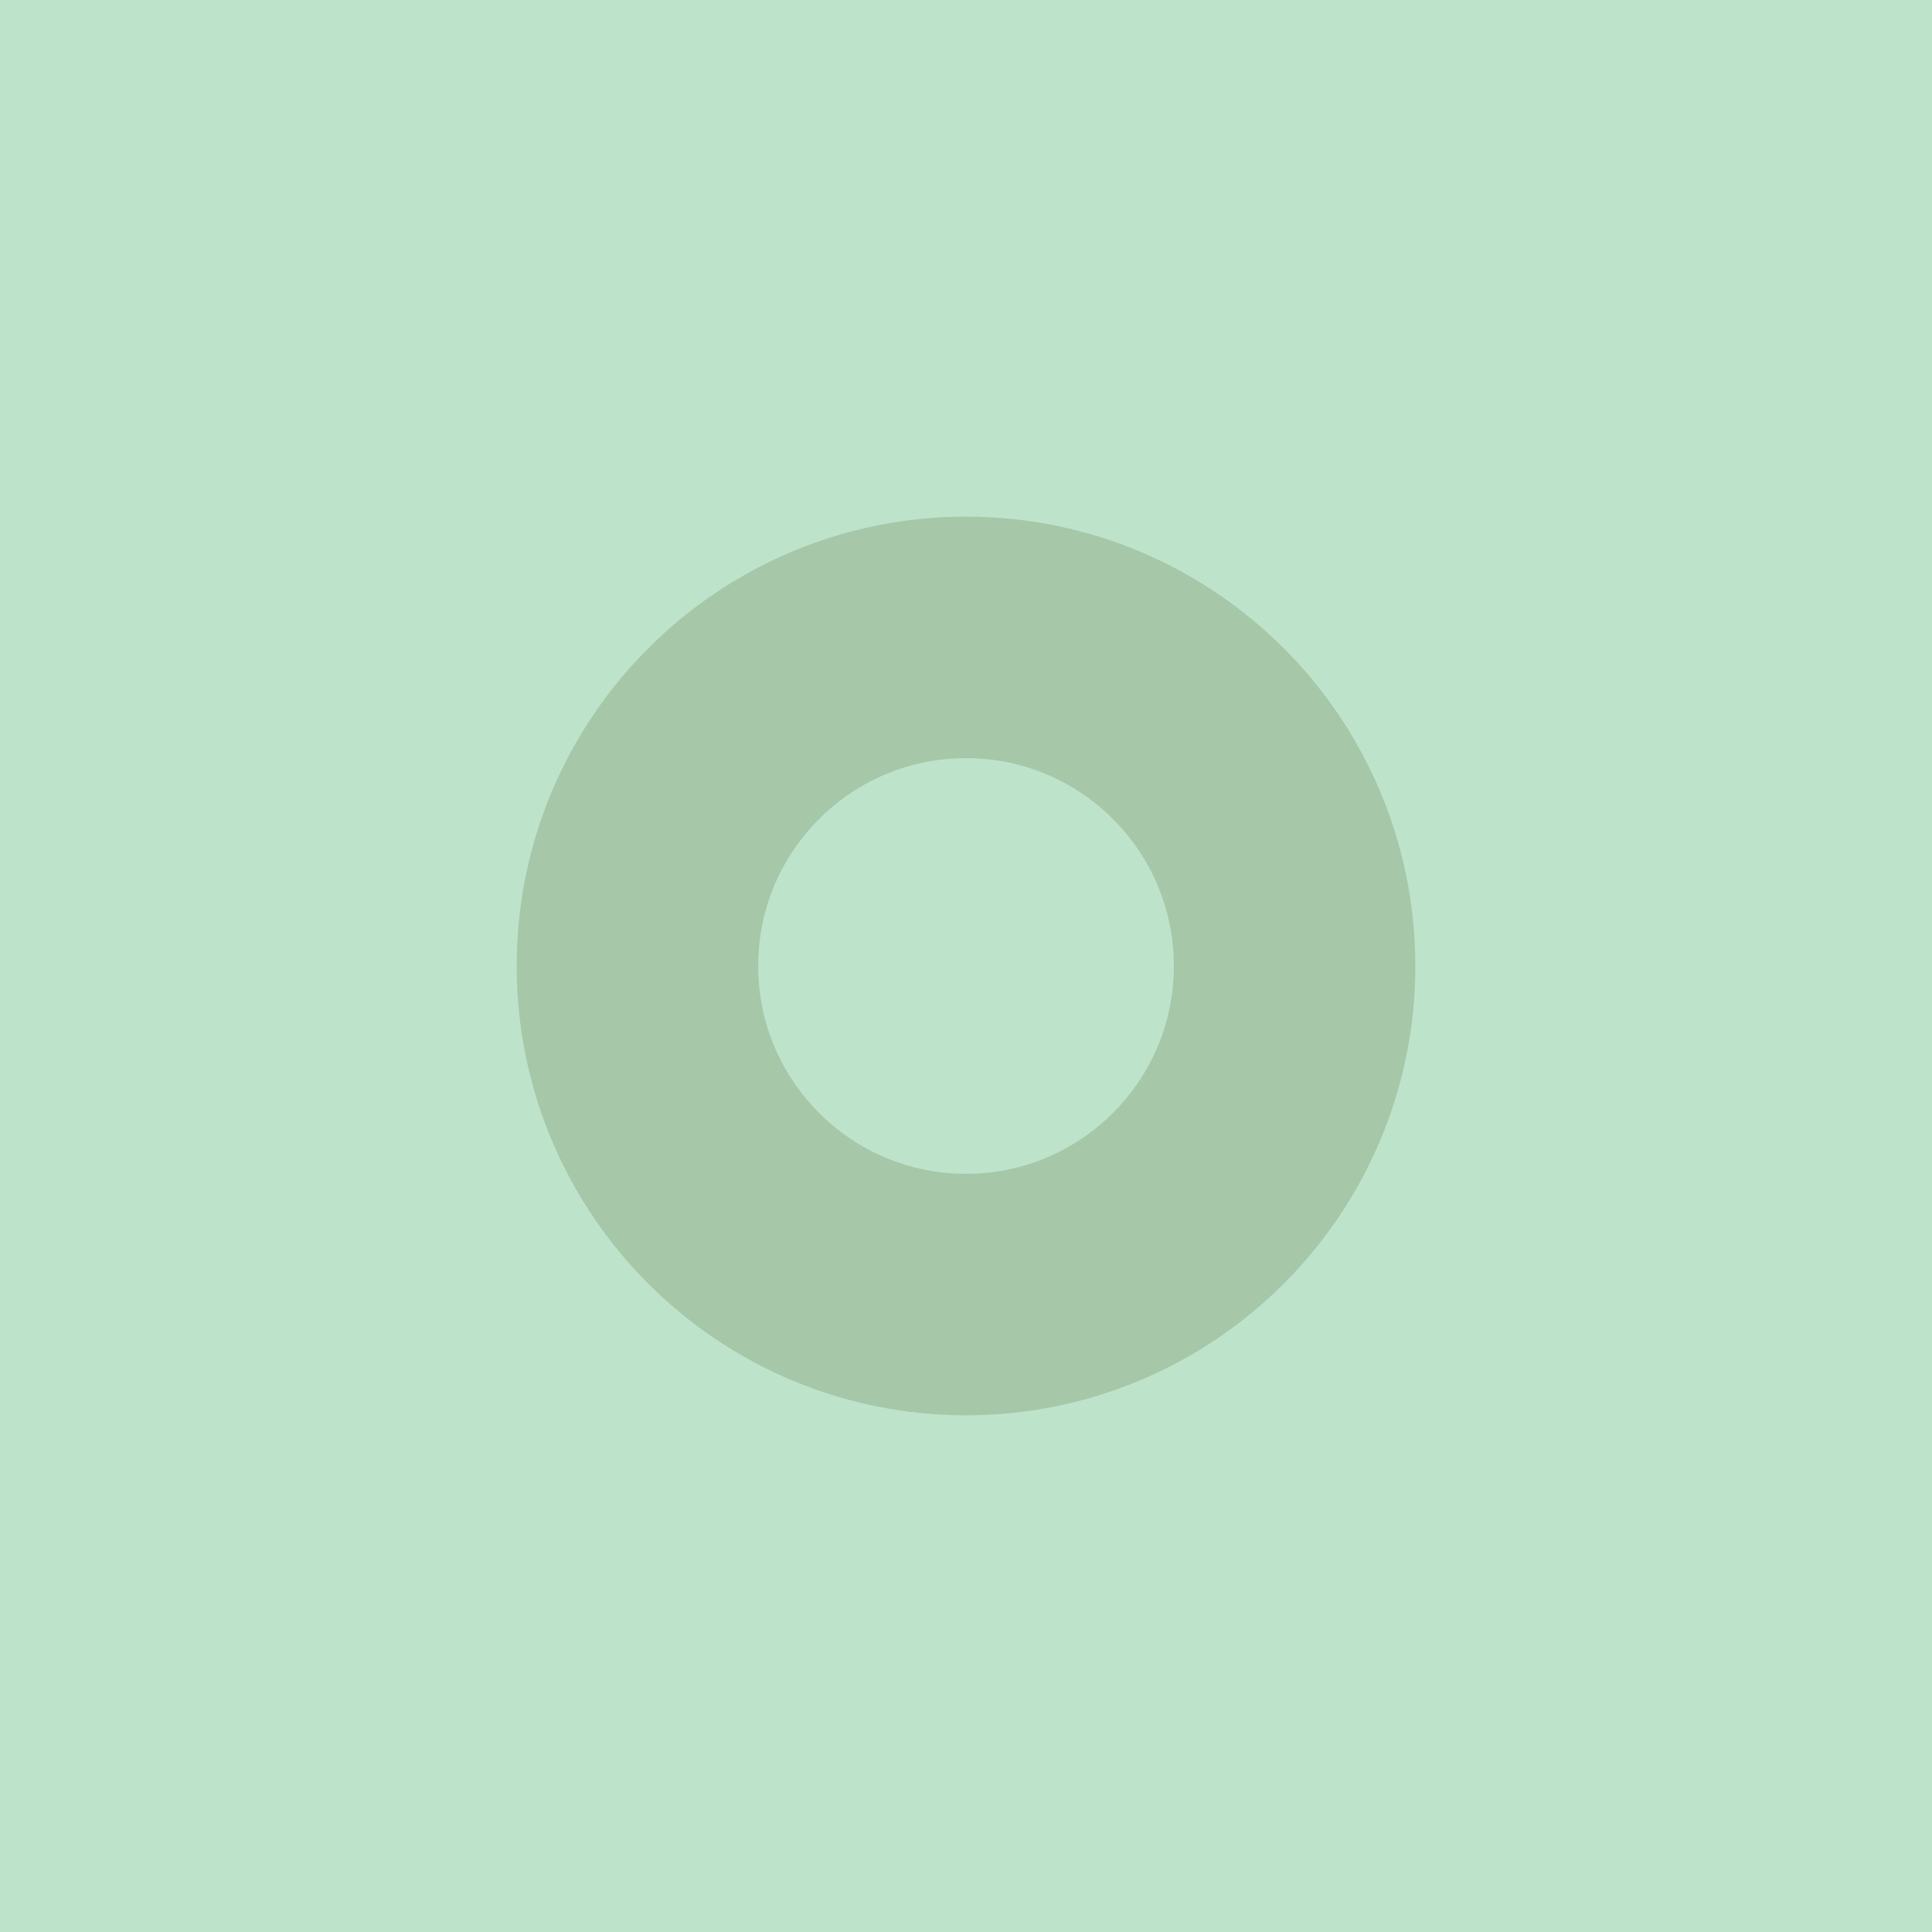
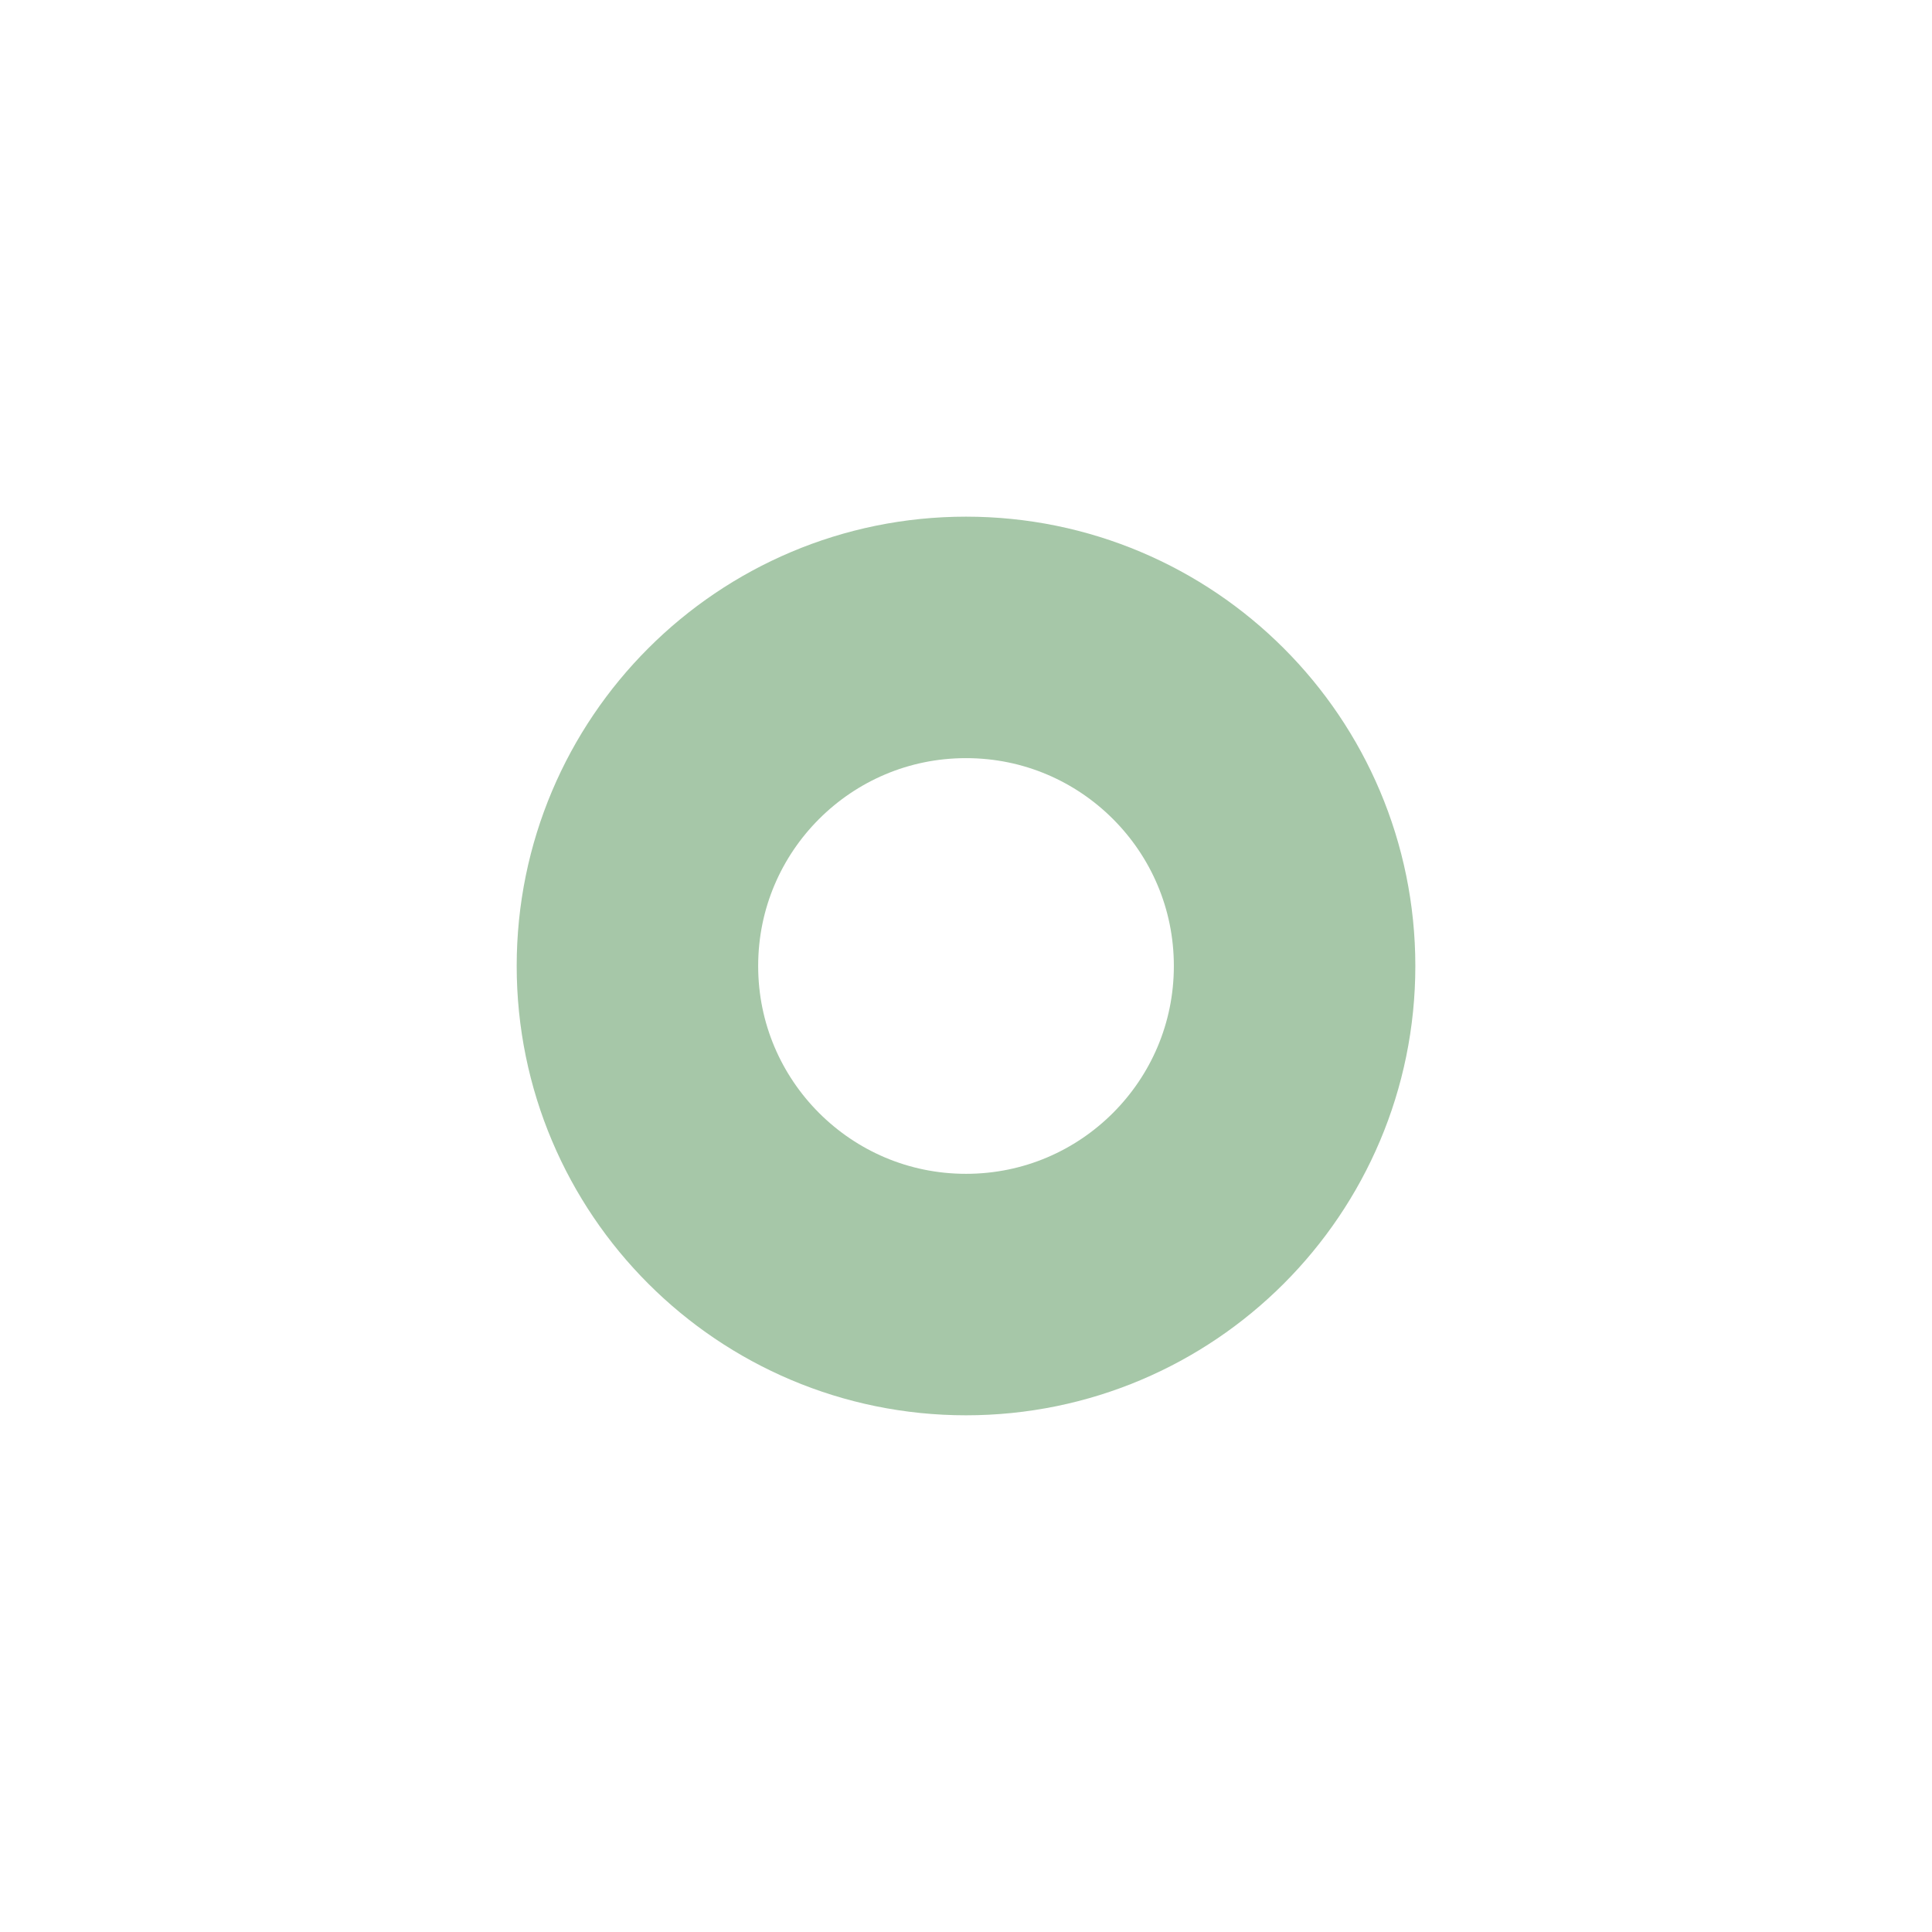
<svg xmlns="http://www.w3.org/2000/svg" width="8" height="8" id="svg2" version="1.1">
  <defs id="defs14" />
-   <rect style="fill:#bde3cb;fill-opacity:1;stroke:#000000;stroke-width:0" id="svg_1" x="-0.009" y="-0.009" width="8.018" height="8.018" />
-   <path style="color:#000000;fill:#bde3cb;fill-opacity:1;fill-rule:nonzero;stroke:#a6c7a8;stroke-width:4.134;stroke-linecap:square;stroke-linejoin:miter;stroke-miterlimit:4;stroke-opacity:1;stroke-dasharray:none;stroke-dashoffset:0;marker:none;visibility:visible;display:inline;overflow:visible;enable-background:accumulate" id="path3754" d="m 22.246,17.095 a 5.625,5.625 0 1 1 -11.25,0 5.625,5.625 0 1 1 11.25,0 z" transform="matrix(0.2418811,0,0,0.2418811,-0.02024807,-0.1350388)" />
+   <path style="color:#000000;fill:none;fill-opacity:1;fill-rule:nonzero;stroke:#a6c7a8;stroke-width:4.134;stroke-linecap:square;stroke-linejoin:miter;stroke-miterlimit:4;stroke-opacity:1;stroke-dasharray:none;stroke-dashoffset:0;marker:none;visibility:visible;display:inline;overflow:visible;enable-background:accumulate" id="path3754" d="m 22.246,17.095 a 5.625,5.625 0 1 1 -11.25,0 5.625,5.625 0 1 1 11.25,0 z" transform="matrix(0.2418811,0,0,0.2418811,-0.02024807,-0.1350388)" />
</svg>
